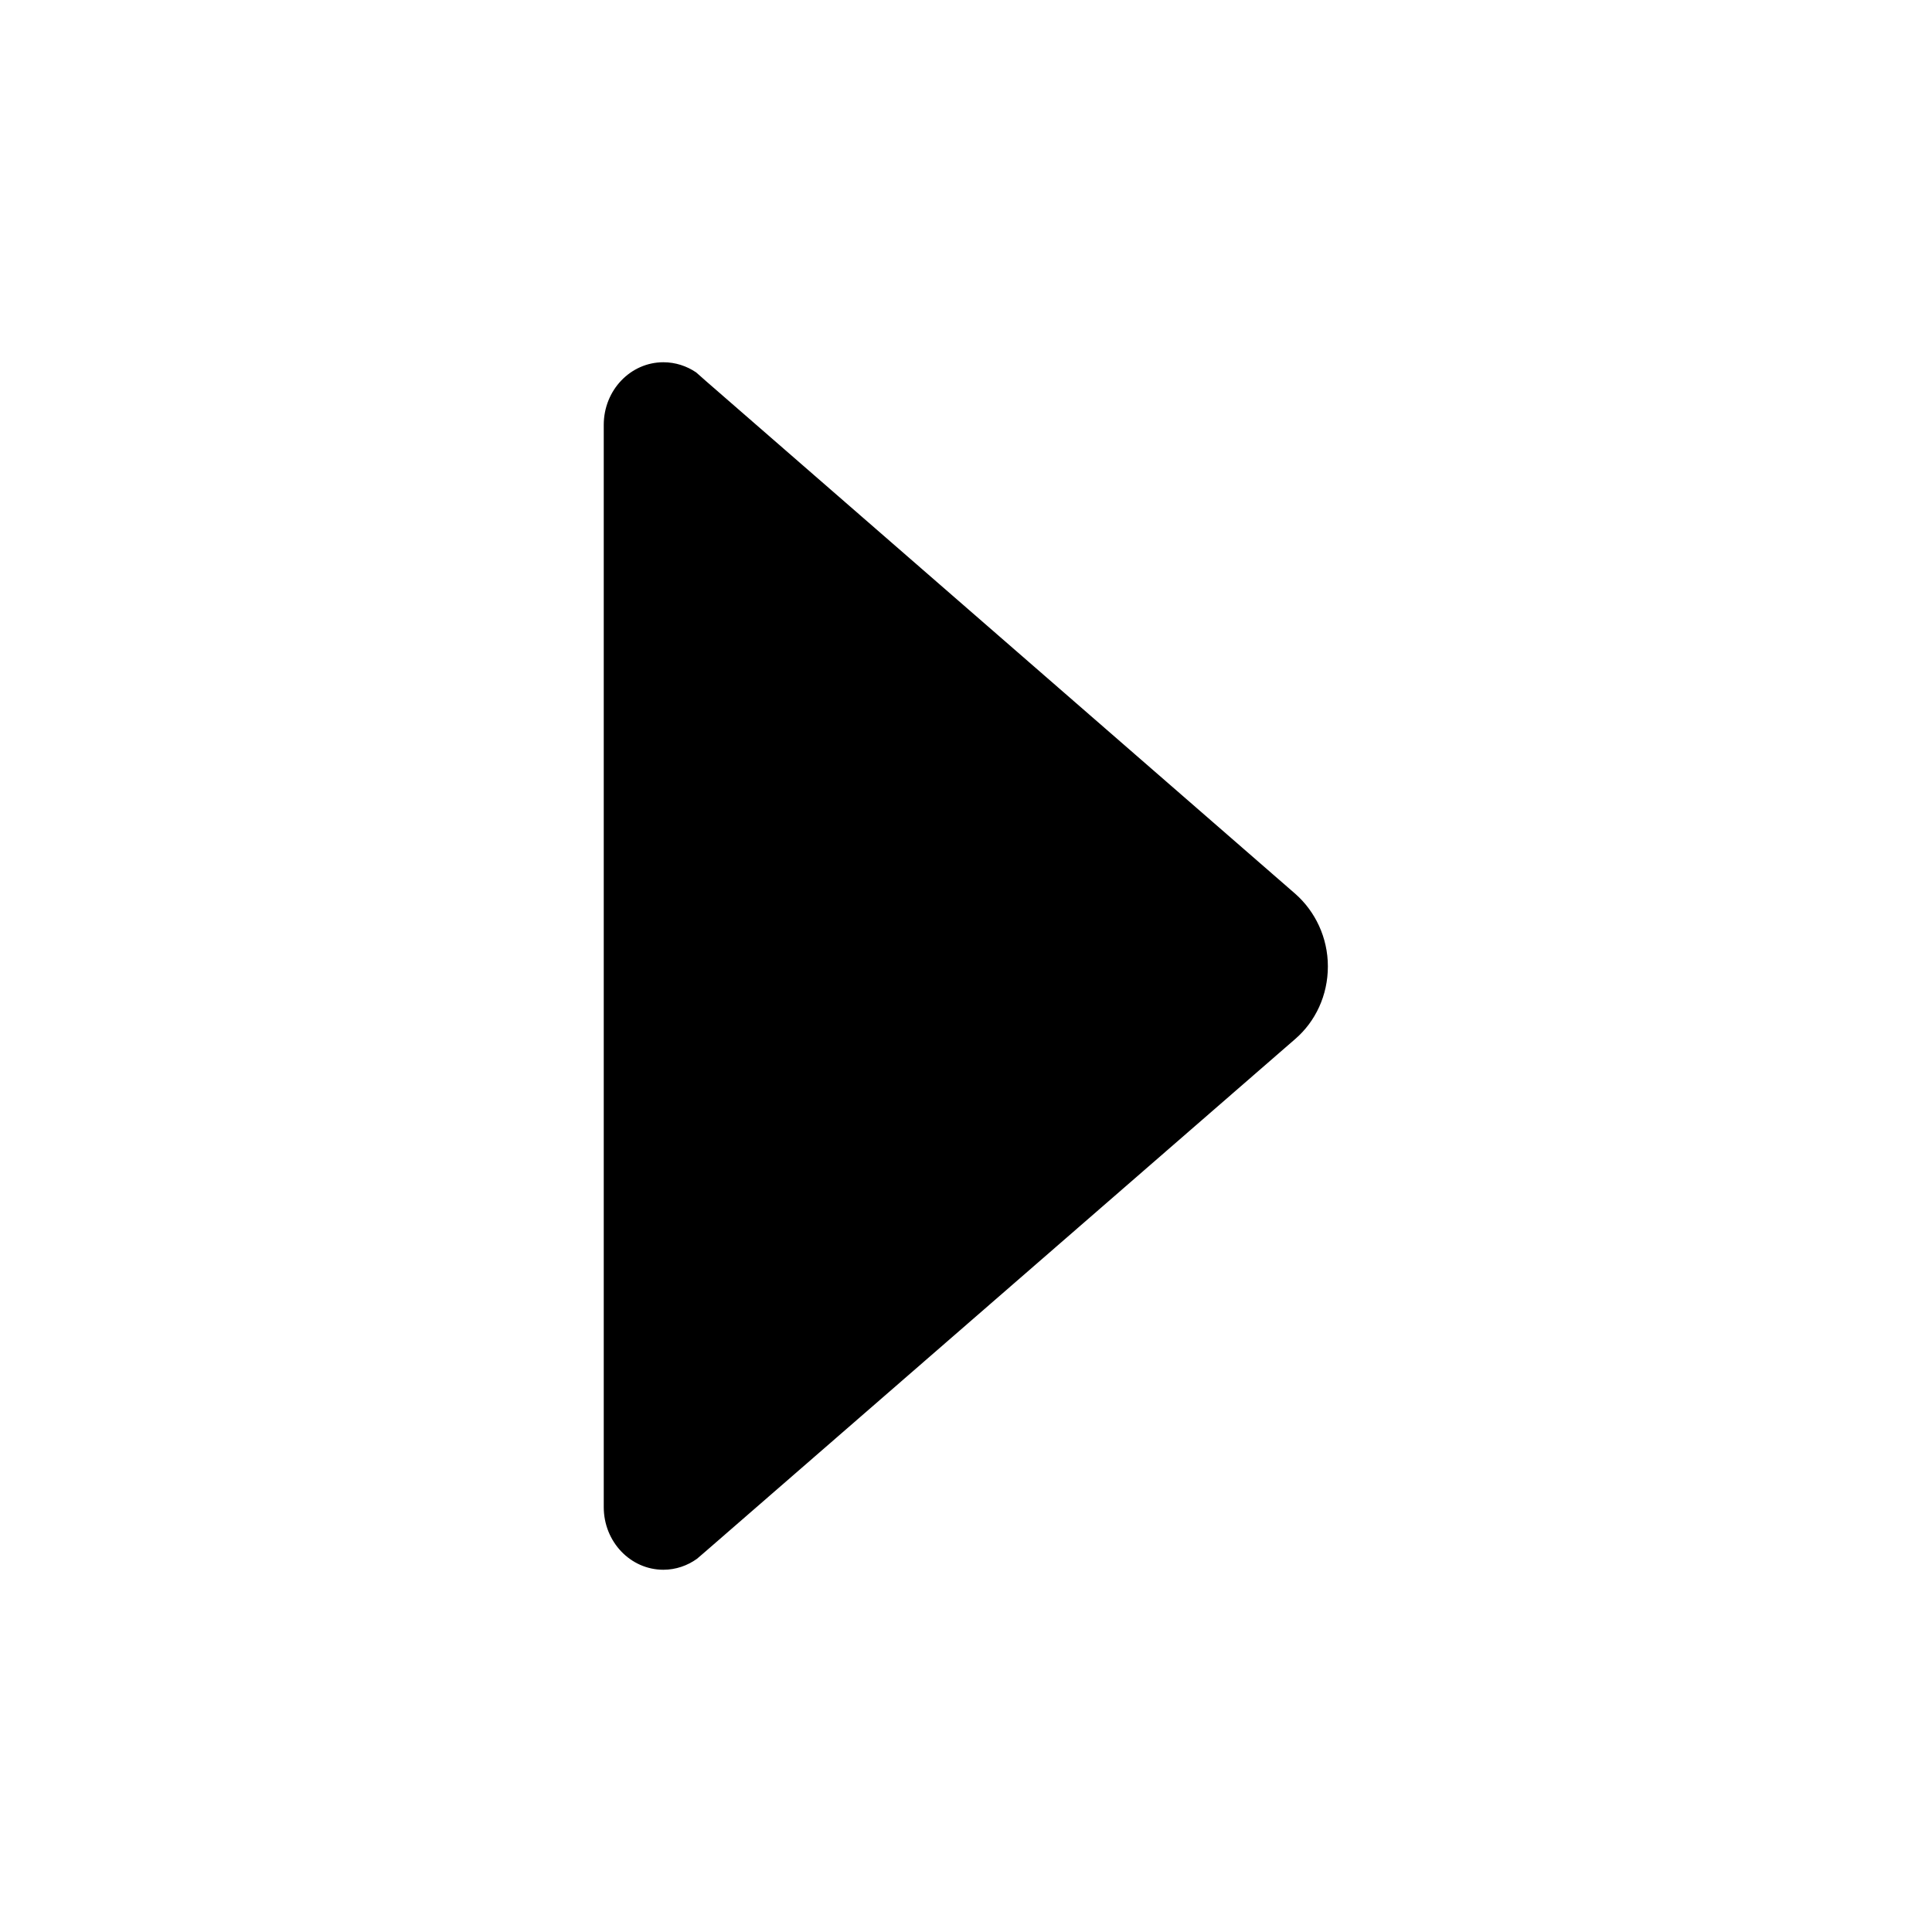
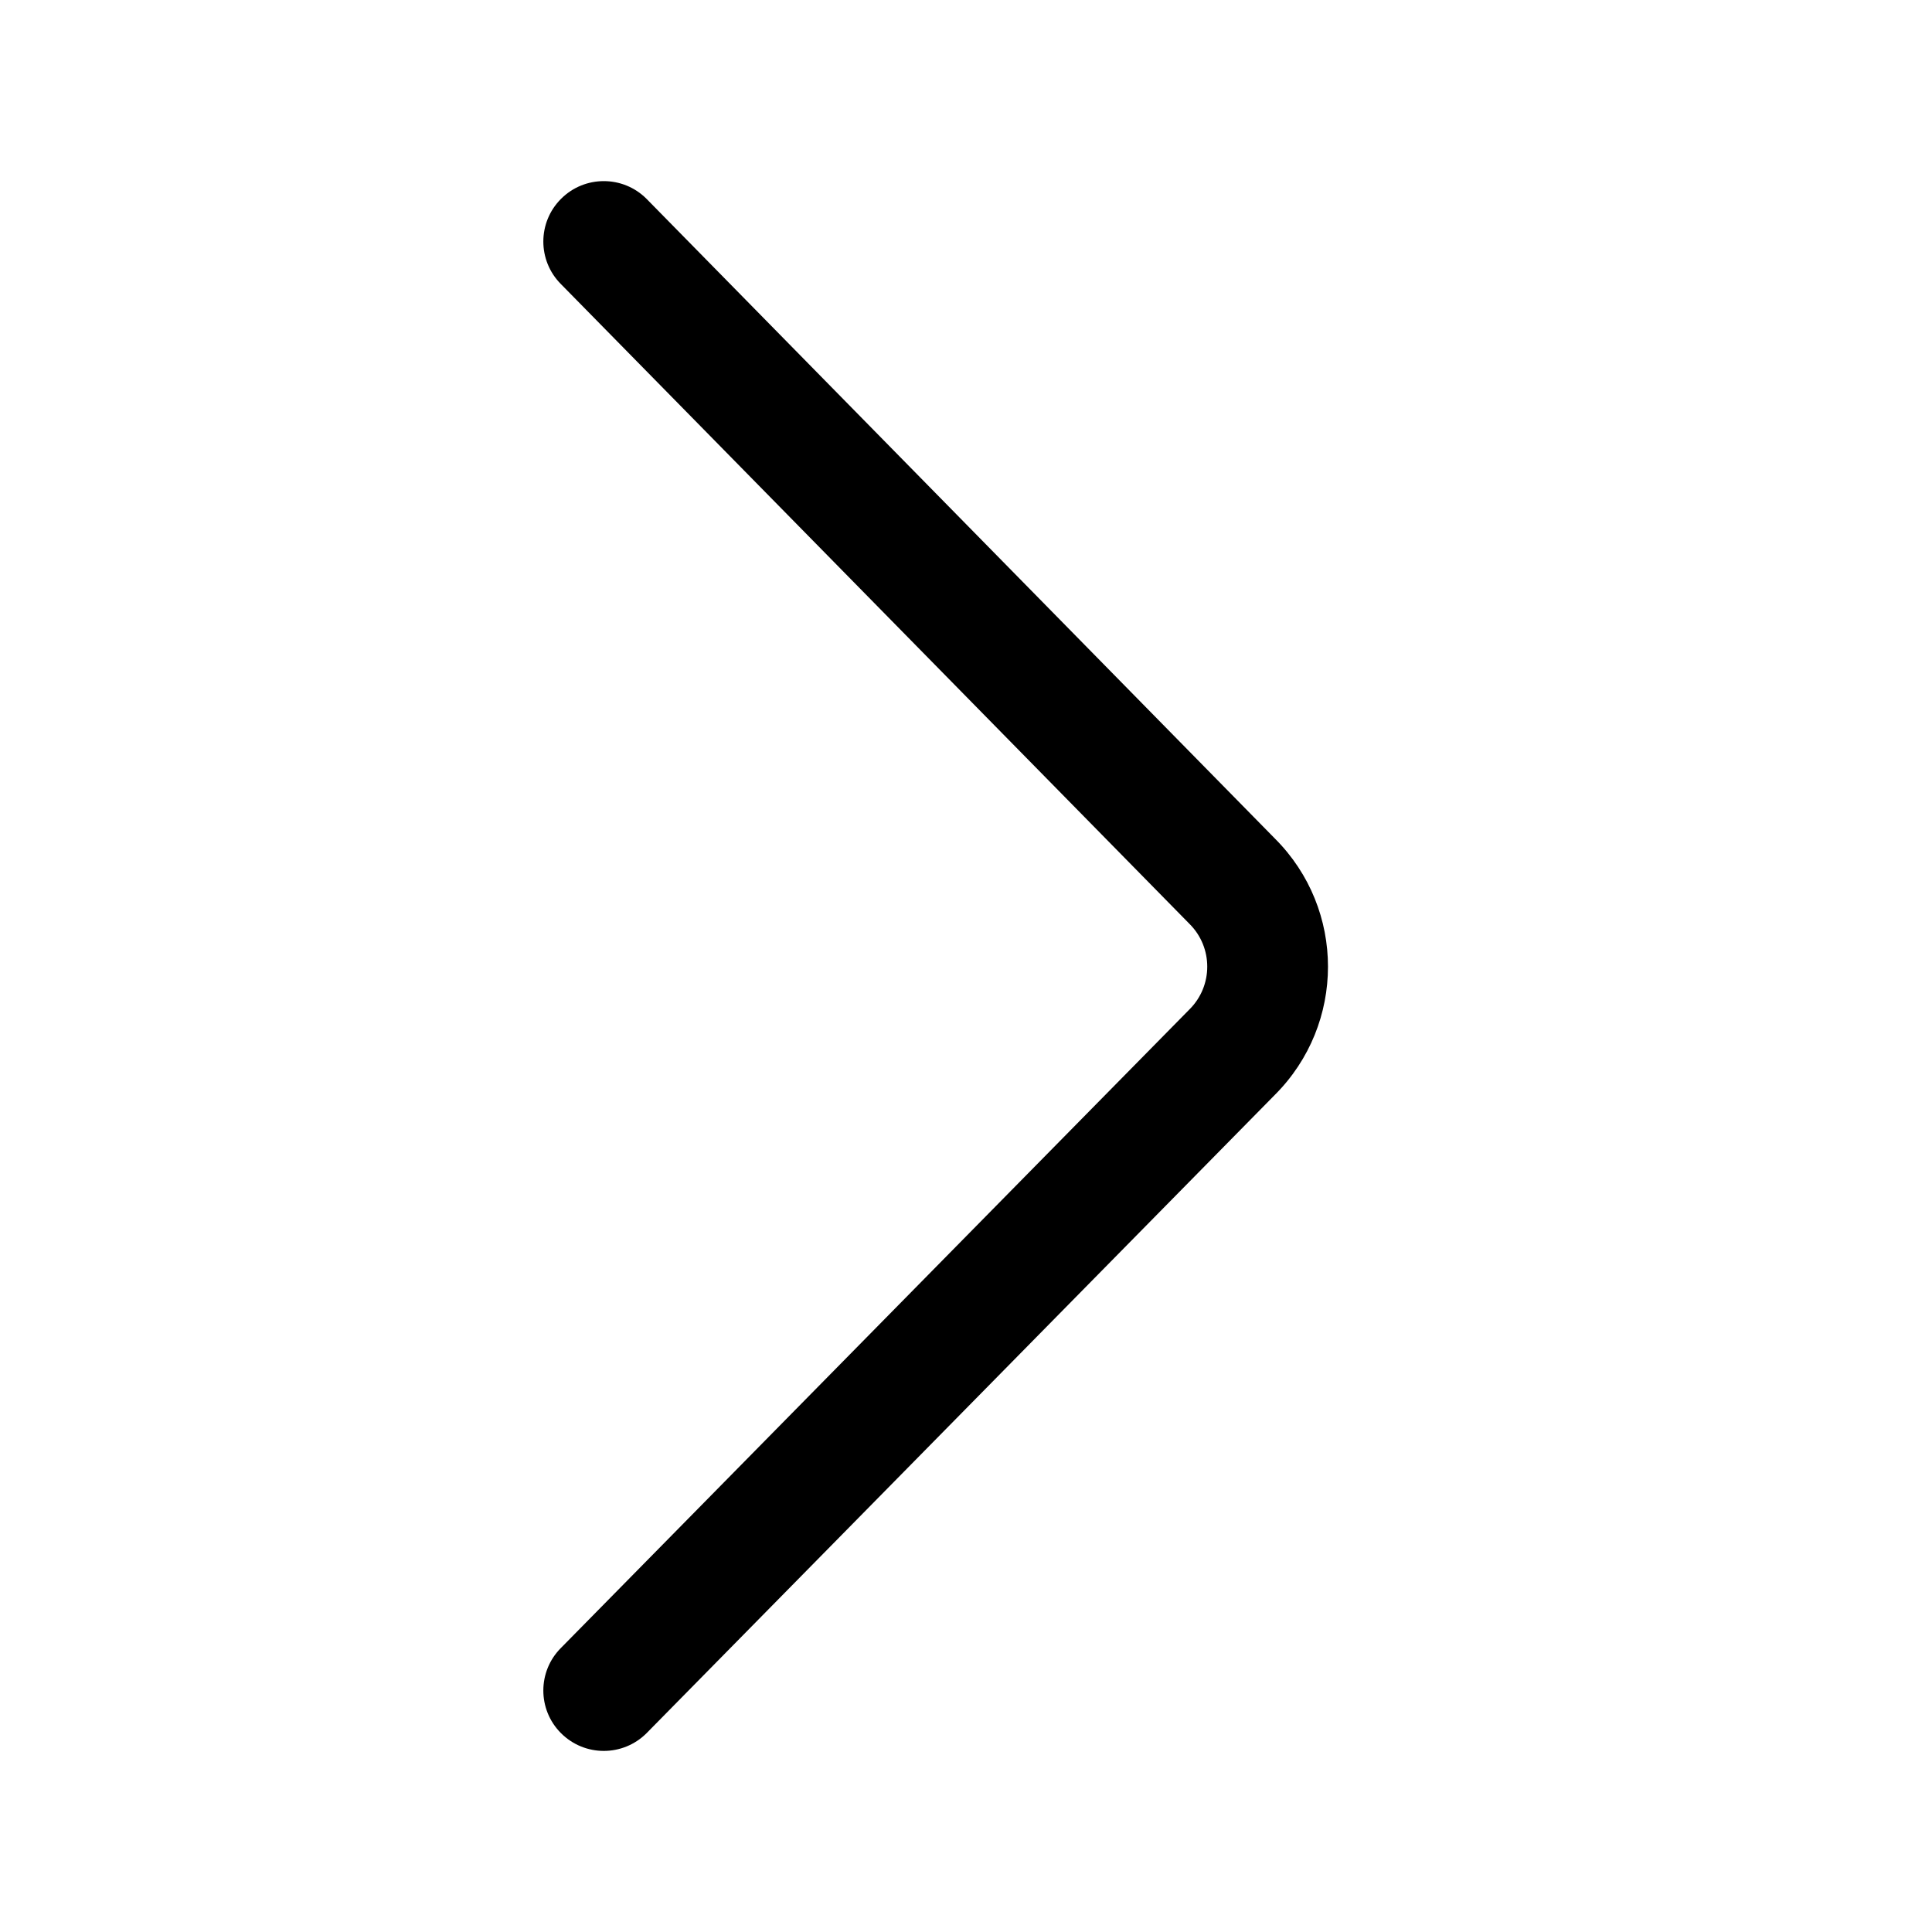
- <svg xmlns="http://www.w3.org/2000/svg" version="1.1" id="Layer_1" x="0px" y="0px" width="512px" height="512px" viewBox="0 0 512 512" style="enable-background:new 0 0 512 512;" xml:space="preserve">
-   <path d="M184.7,413.1l2.1-1.8l156.5-136c5.3-4.6,8.6-11.5,8.6-19.2c0-7.7-3.4-14.6-8.6-19.2L187.1,101l-2.6-2.3  C182,97,179,96,175.8,96c-8.7,0-15.8,7.4-15.8,16.6h0v286.8h0c0,9.2,7.1,16.6,15.8,16.6C179.1,416,182.2,414.9,184.7,413.1z" />
+ <svg xmlns="http://www.w3.org/2000/svg" width="16px" height="16px" viewBox="0 0 16 16" version="1.1">
+   <g id="arrow-right" stroke="none" stroke-width="1" fill="none" fill-rule="evenodd">
+     <path d="M13.395,4.898 C13.59,4.702 13.907,4.702 14.102,4.897 C14.298,5.093 14.298,5.409 14.103,5.605 L8.816,10.809 C8.23,11.395 7.28,11.396 6.694,10.81 L1.395,5.605 C1.2,5.41 1.2,5.093 1.395,4.898 C1.59,4.702 1.907,4.702 2.102,4.897 L7.401,10.103 C7.596,10.298 7.913,10.298 8.108,10.102 L13.395,4.898 Z" id="Path-8" fill="#000000" fill-rule="nonzero" transform="translate(7.748807, 8) scale(-1, 1) rotate(90) translate(-7.748807, -8) " />
+   </g>
</svg>
